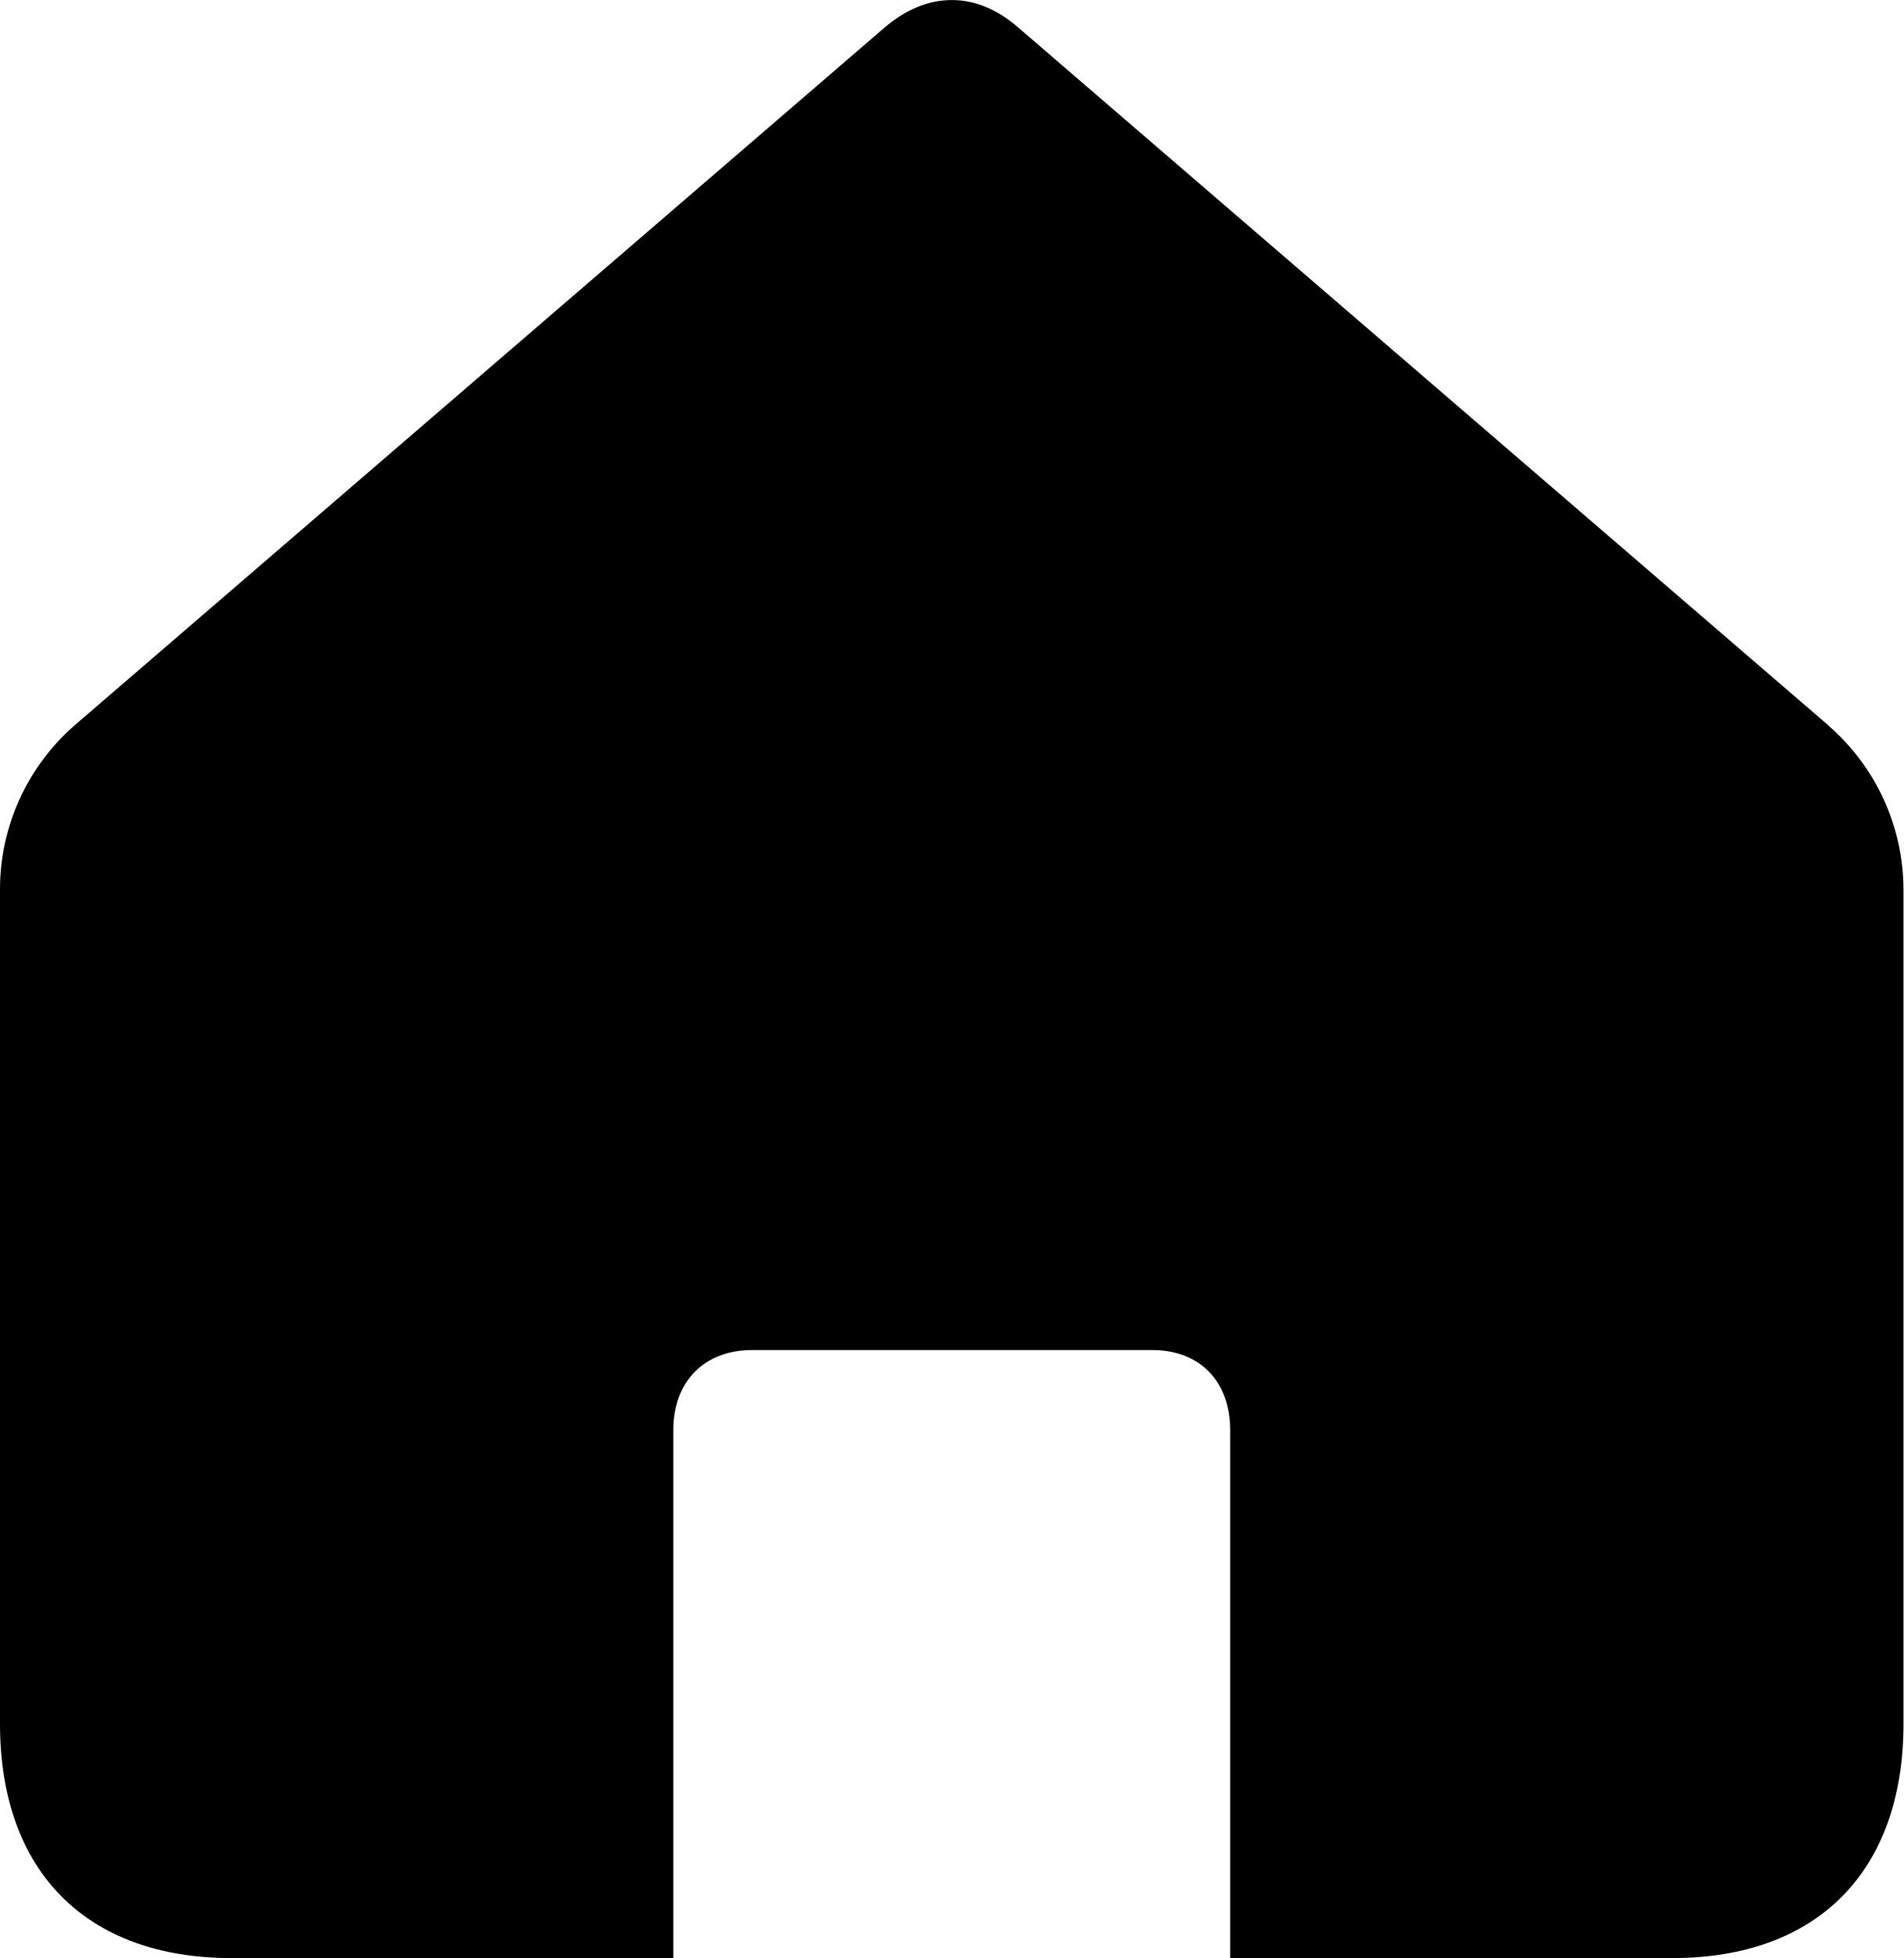
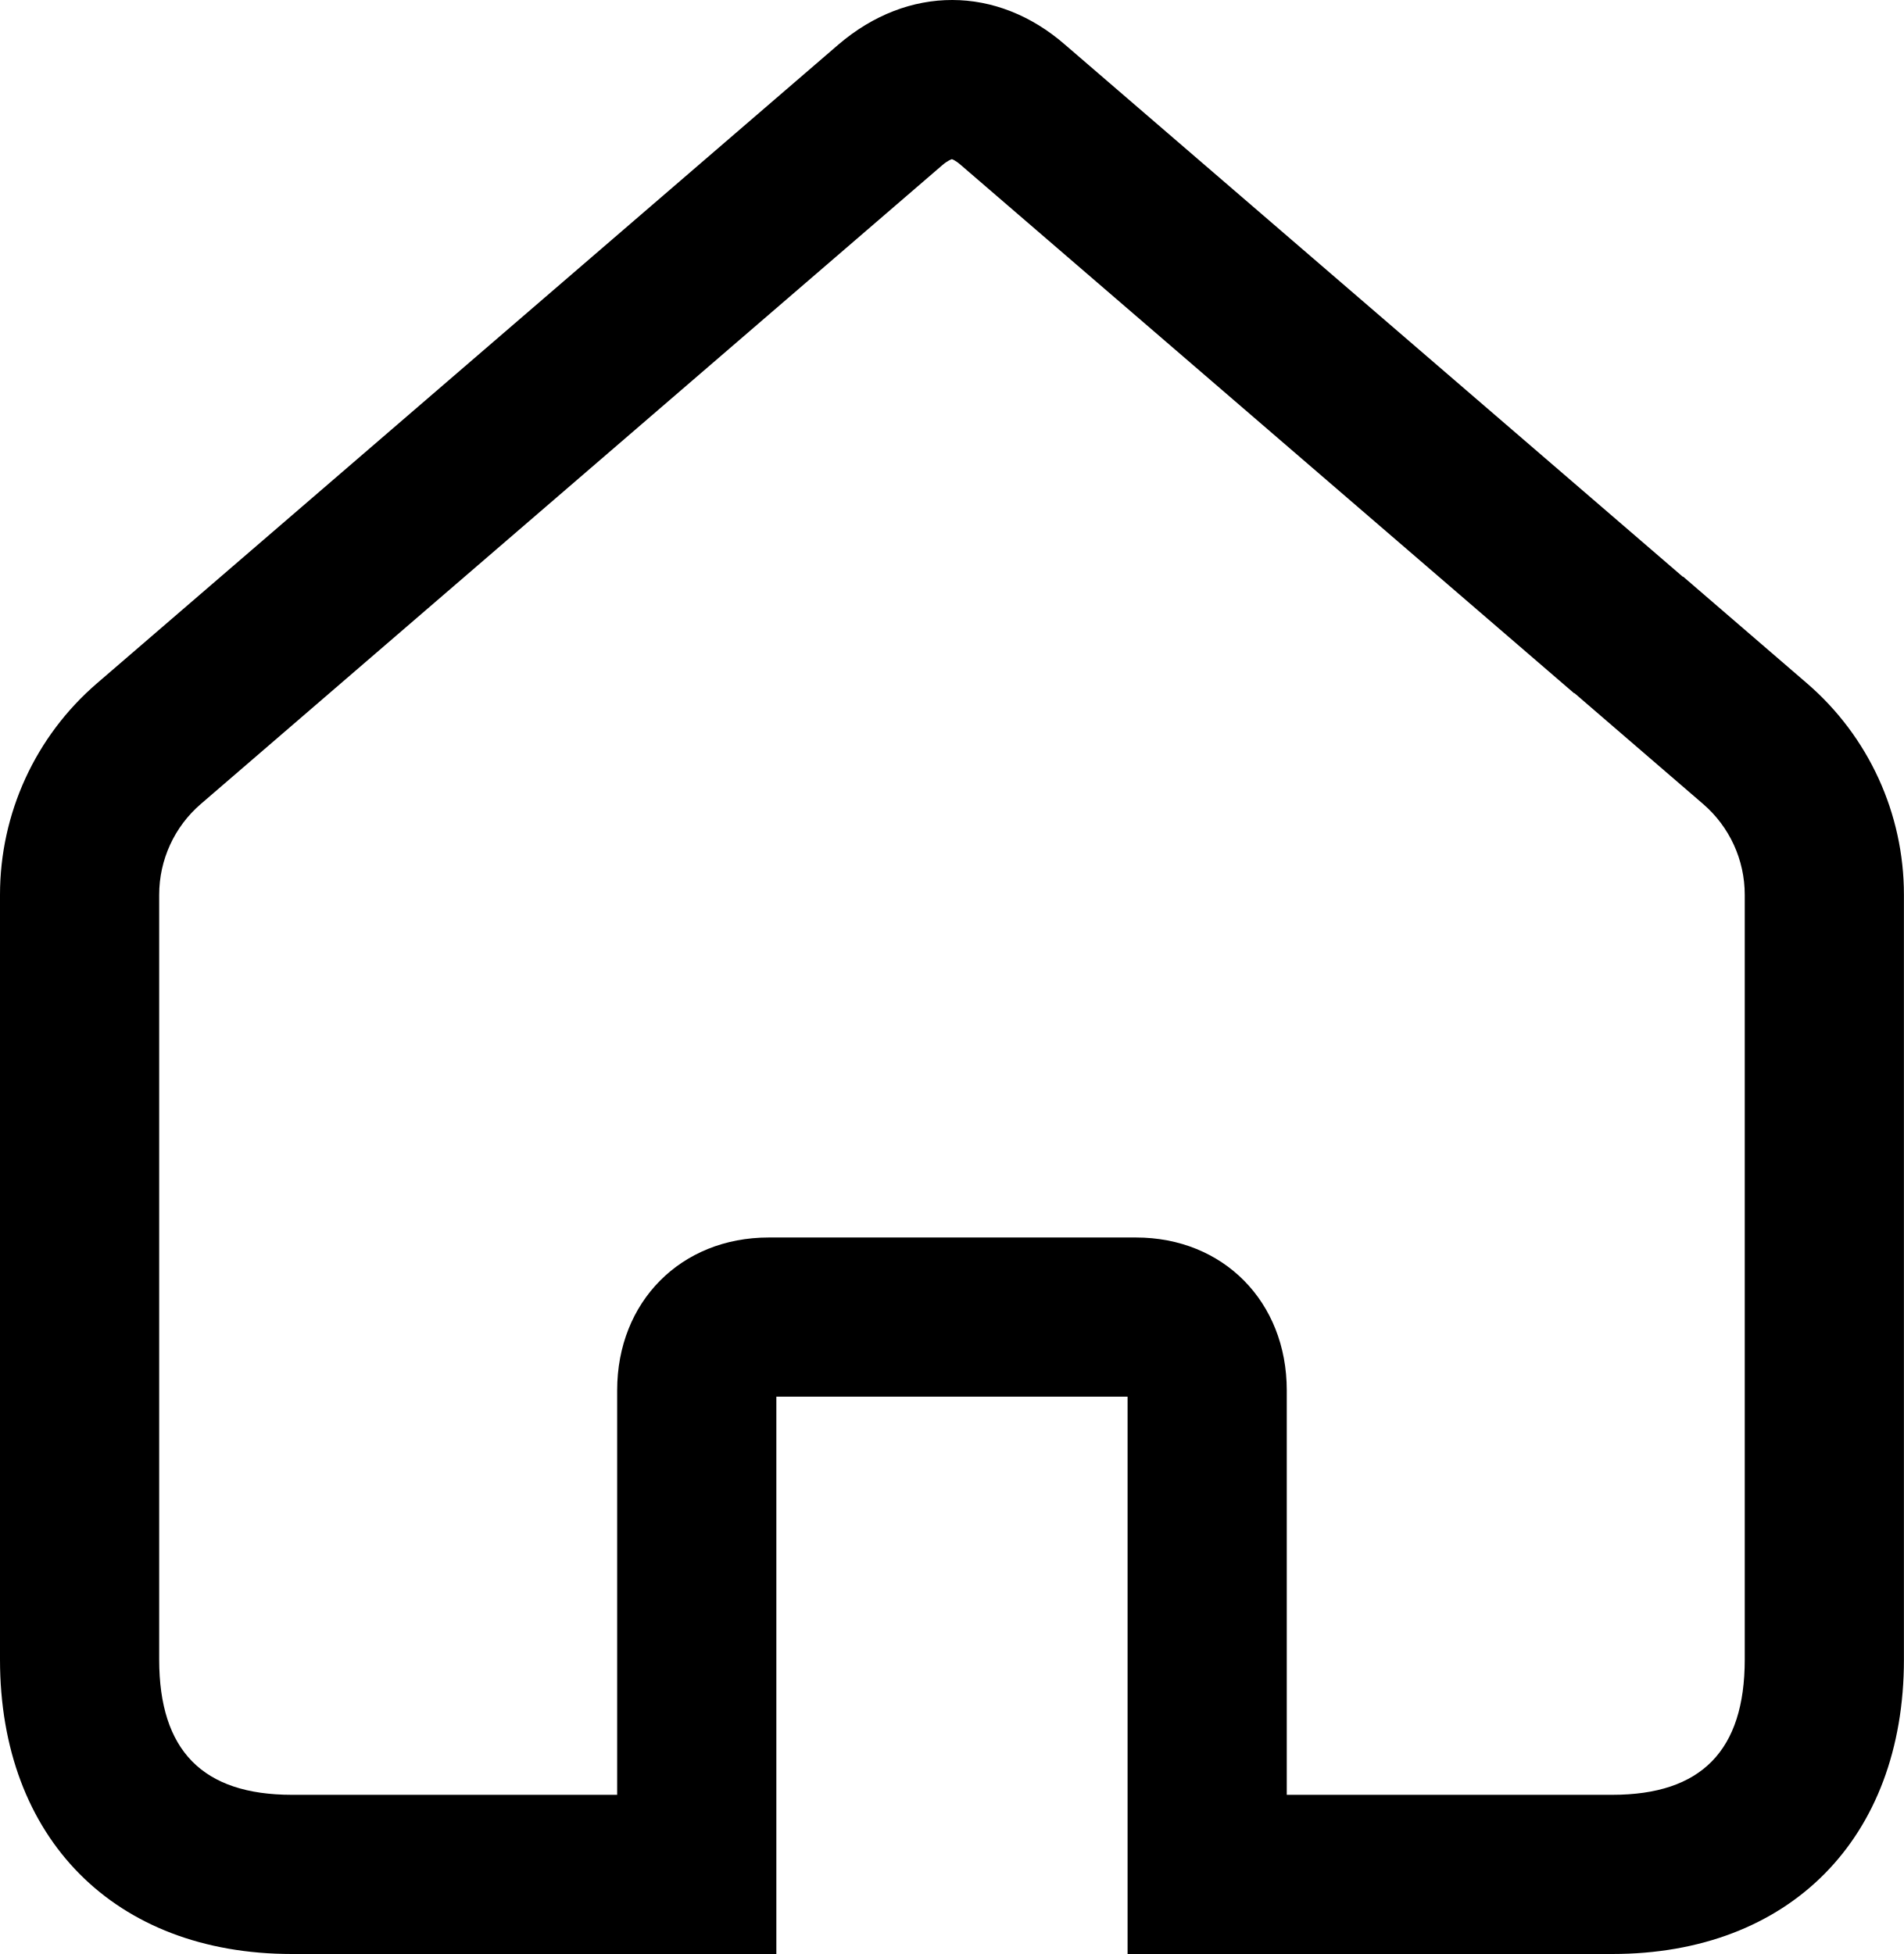
- <svg xmlns="http://www.w3.org/2000/svg" id="Layer_2" data-name="Layer 2" viewBox="0 0 186.34 191.67">
-   <g id="art">
-     <path d="M178.97,71L99.67,2.69c-4.2-3.67-8.99-3.49-13.07,0L7.4,70.92c-4.69,4.04-7.4,9.93-7.4,16.14v81.67c0,14.45,8.44,22.95,22.68,22.95h43.23v-51.7c0-4.76,3.06-7.82,7.69-7.82h39.21c4.63,0,7.61,3.06,7.61,7.82v51.7h43.26c14.22,0,22.65-8.49,22.65-22.95v-81.59c0-6.21-2.69-12.08-7.38-16.14h0Z" />
-   </g>
+ <svg xmlns="http://www.w3.org/2000/svg" id="art" viewBox="0 0 203.33 208.68">
+   <path d="M192.98,72.98l-13.23-11.4s-.02.01-.03.02L113.76,4.79c-7.29-6.37-16.79-6.39-24.21-.04L10.35,72.98c-6.58,5.67-10.35,13.9-10.35,22.58v81.67c0,19.1,12.24,31.45,31.18,31.45h51.73v-59.52h37.51v59.52h51.76c18.92,0,31.15-12.34,31.15-31.45v-81.67c0-8.68-3.77-16.91-10.35-22.58ZM186.33,127.88v49.35c0,9.72-4.63,14.45-14.15,14.45h-34.76v-43.2c0-9.46-6.78-16.32-16.11-16.32h-39.21c-9.38,0-16.19,6.86-16.19,16.32v43.2H31.18c-9.54,0-14.18-4.73-14.18-14.45v-81.67c0-3.73,1.62-7.27,4.45-9.7L100.62,17.65c.58-.5.97-.63,1.03-.65,0,0,.32.06.97.63l65.49,56.41s.02-.02.03-.02l13.74,11.84c2.83,2.44,4.45,5.97,4.45,9.7v32.32Z" />
</svg>
